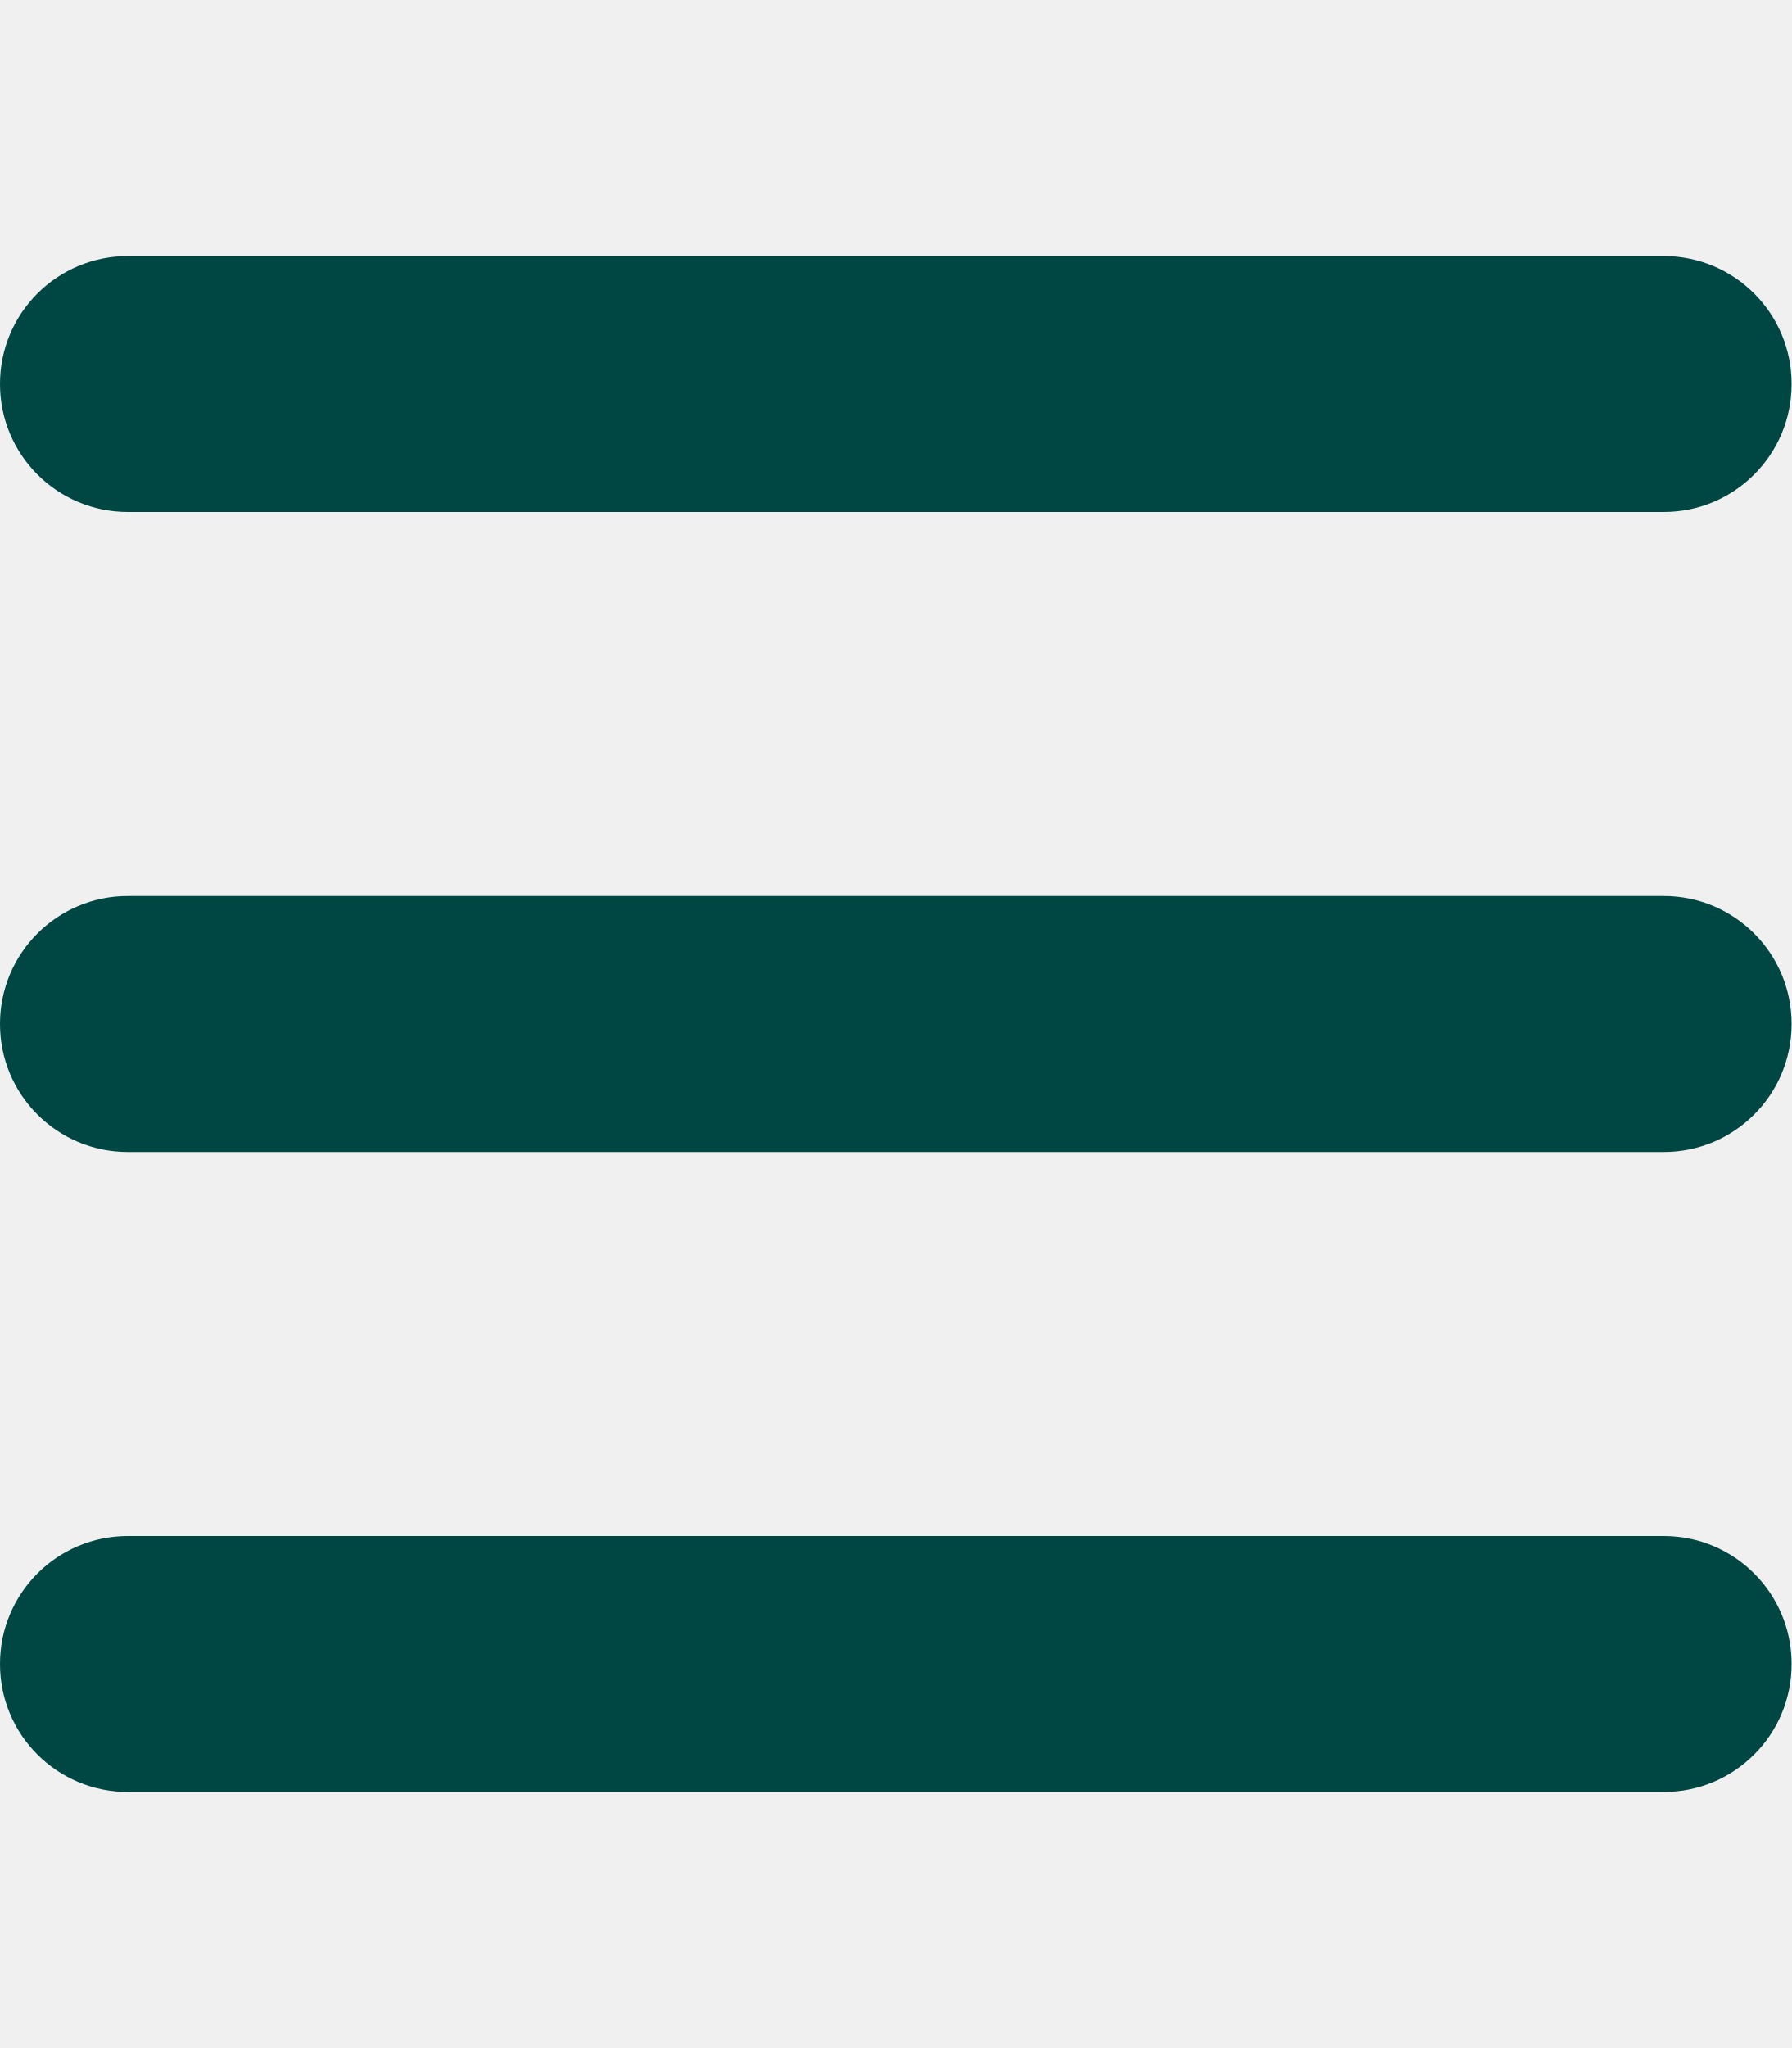
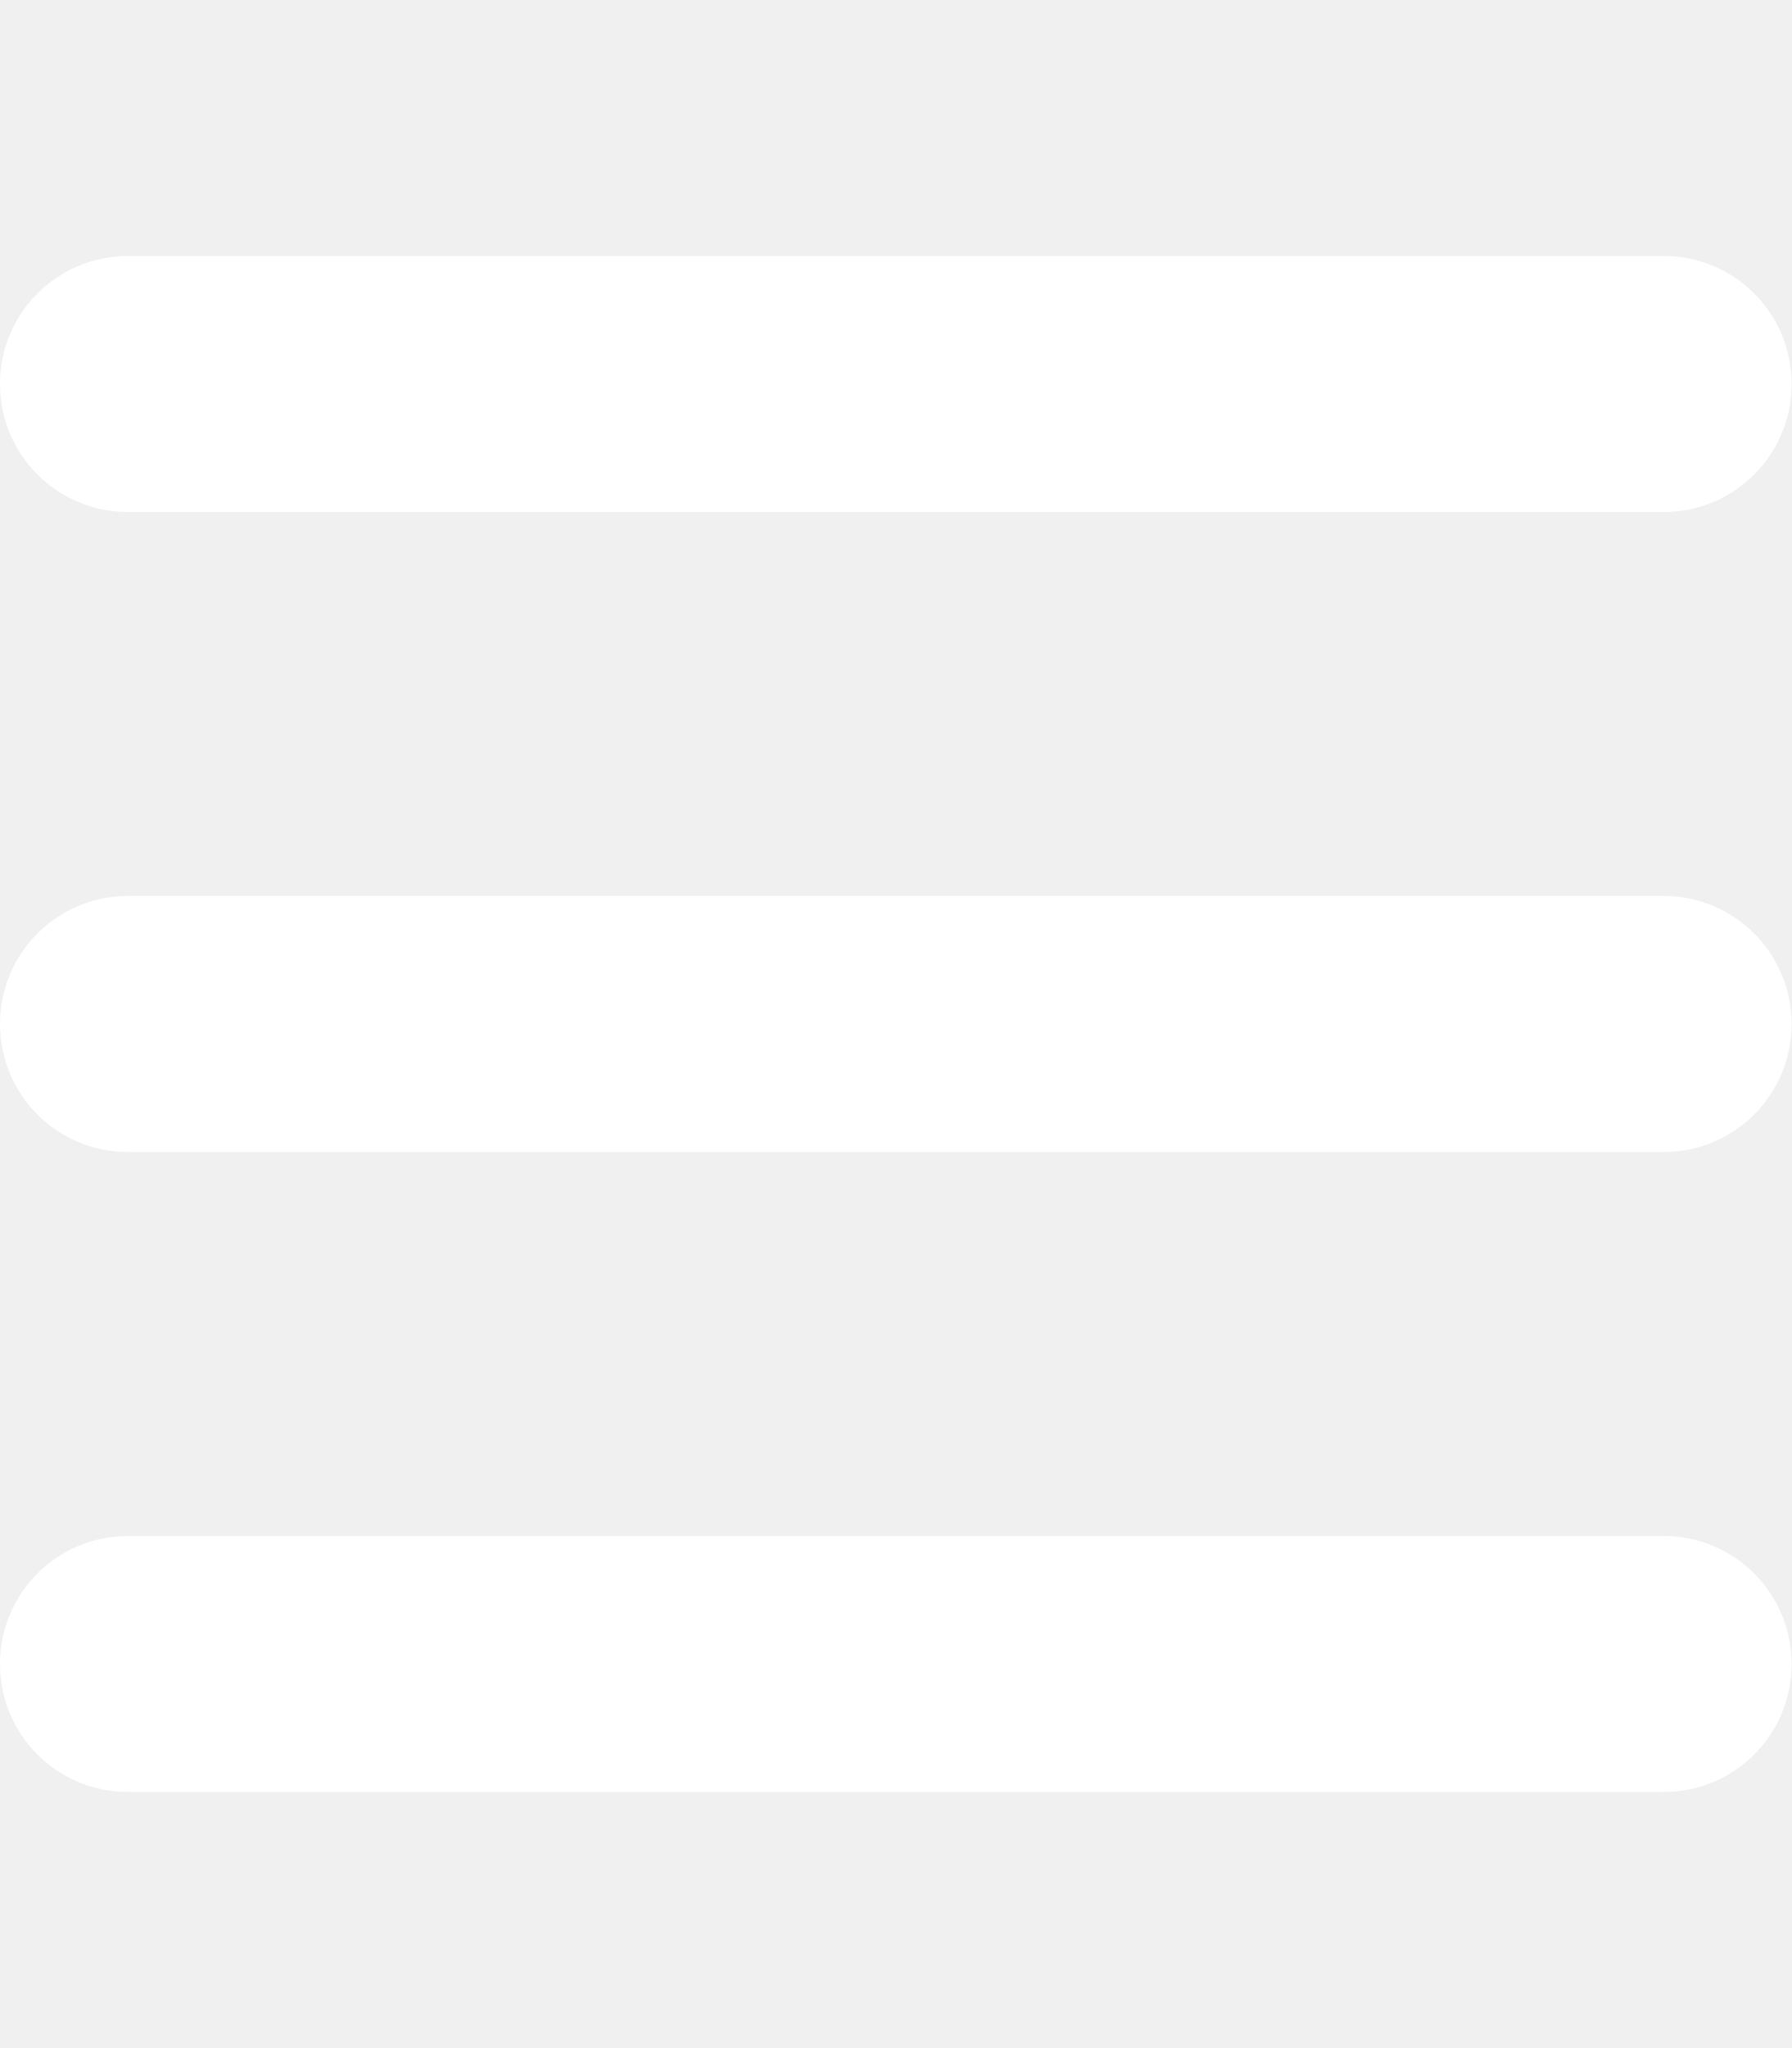
- <svg xmlns="http://www.w3.org/2000/svg" viewBox="0 0 448 512">
-   <path fill="#004643" d="M0 96C0 78.3 14.3 64 32 64l384 0c17.7 0 32 14.3 32 32s-14.3 32-32 32L32 128C14.3 128 0 113.7 0 96zM0 256c0-17.7 14.3-32 32-32l384 0c17.7 0 32 14.3 32 32s-14.3 32-32 32L32 288c-17.7 0-32-14.3-32-32zM448 416c0 17.7-14.3 32-32 32L32 448c-17.7 0-32-14.3-32-32s14.3-32 32-32l384 0c17.7 0 32 14.3 32 32z" />
+ <svg xmlns="http://www.w3.org/2000/svg" height="20" width="17.5" viewBox="0 0 448 512">
+   <path fill="#ffffff" d="M0 96C0 78.3 14.3 64 32 64l384 0c17.7 0 32 14.3 32 32s-14.3 32-32 32L32 128C14.3 128 0 113.7 0 96zM0 256c0-17.7 14.3-32 32-32l384 0c17.7 0 32 14.3 32 32s-14.3 32-32 32L32 288c-17.7 0-32-14.3-32-32zM448 416c0 17.7-14.3 32-32 32L32 448c-17.7 0-32-14.3-32-32s14.3-32 32-32l384 0c17.7 0 32 14.3 32 32z" />
</svg>
